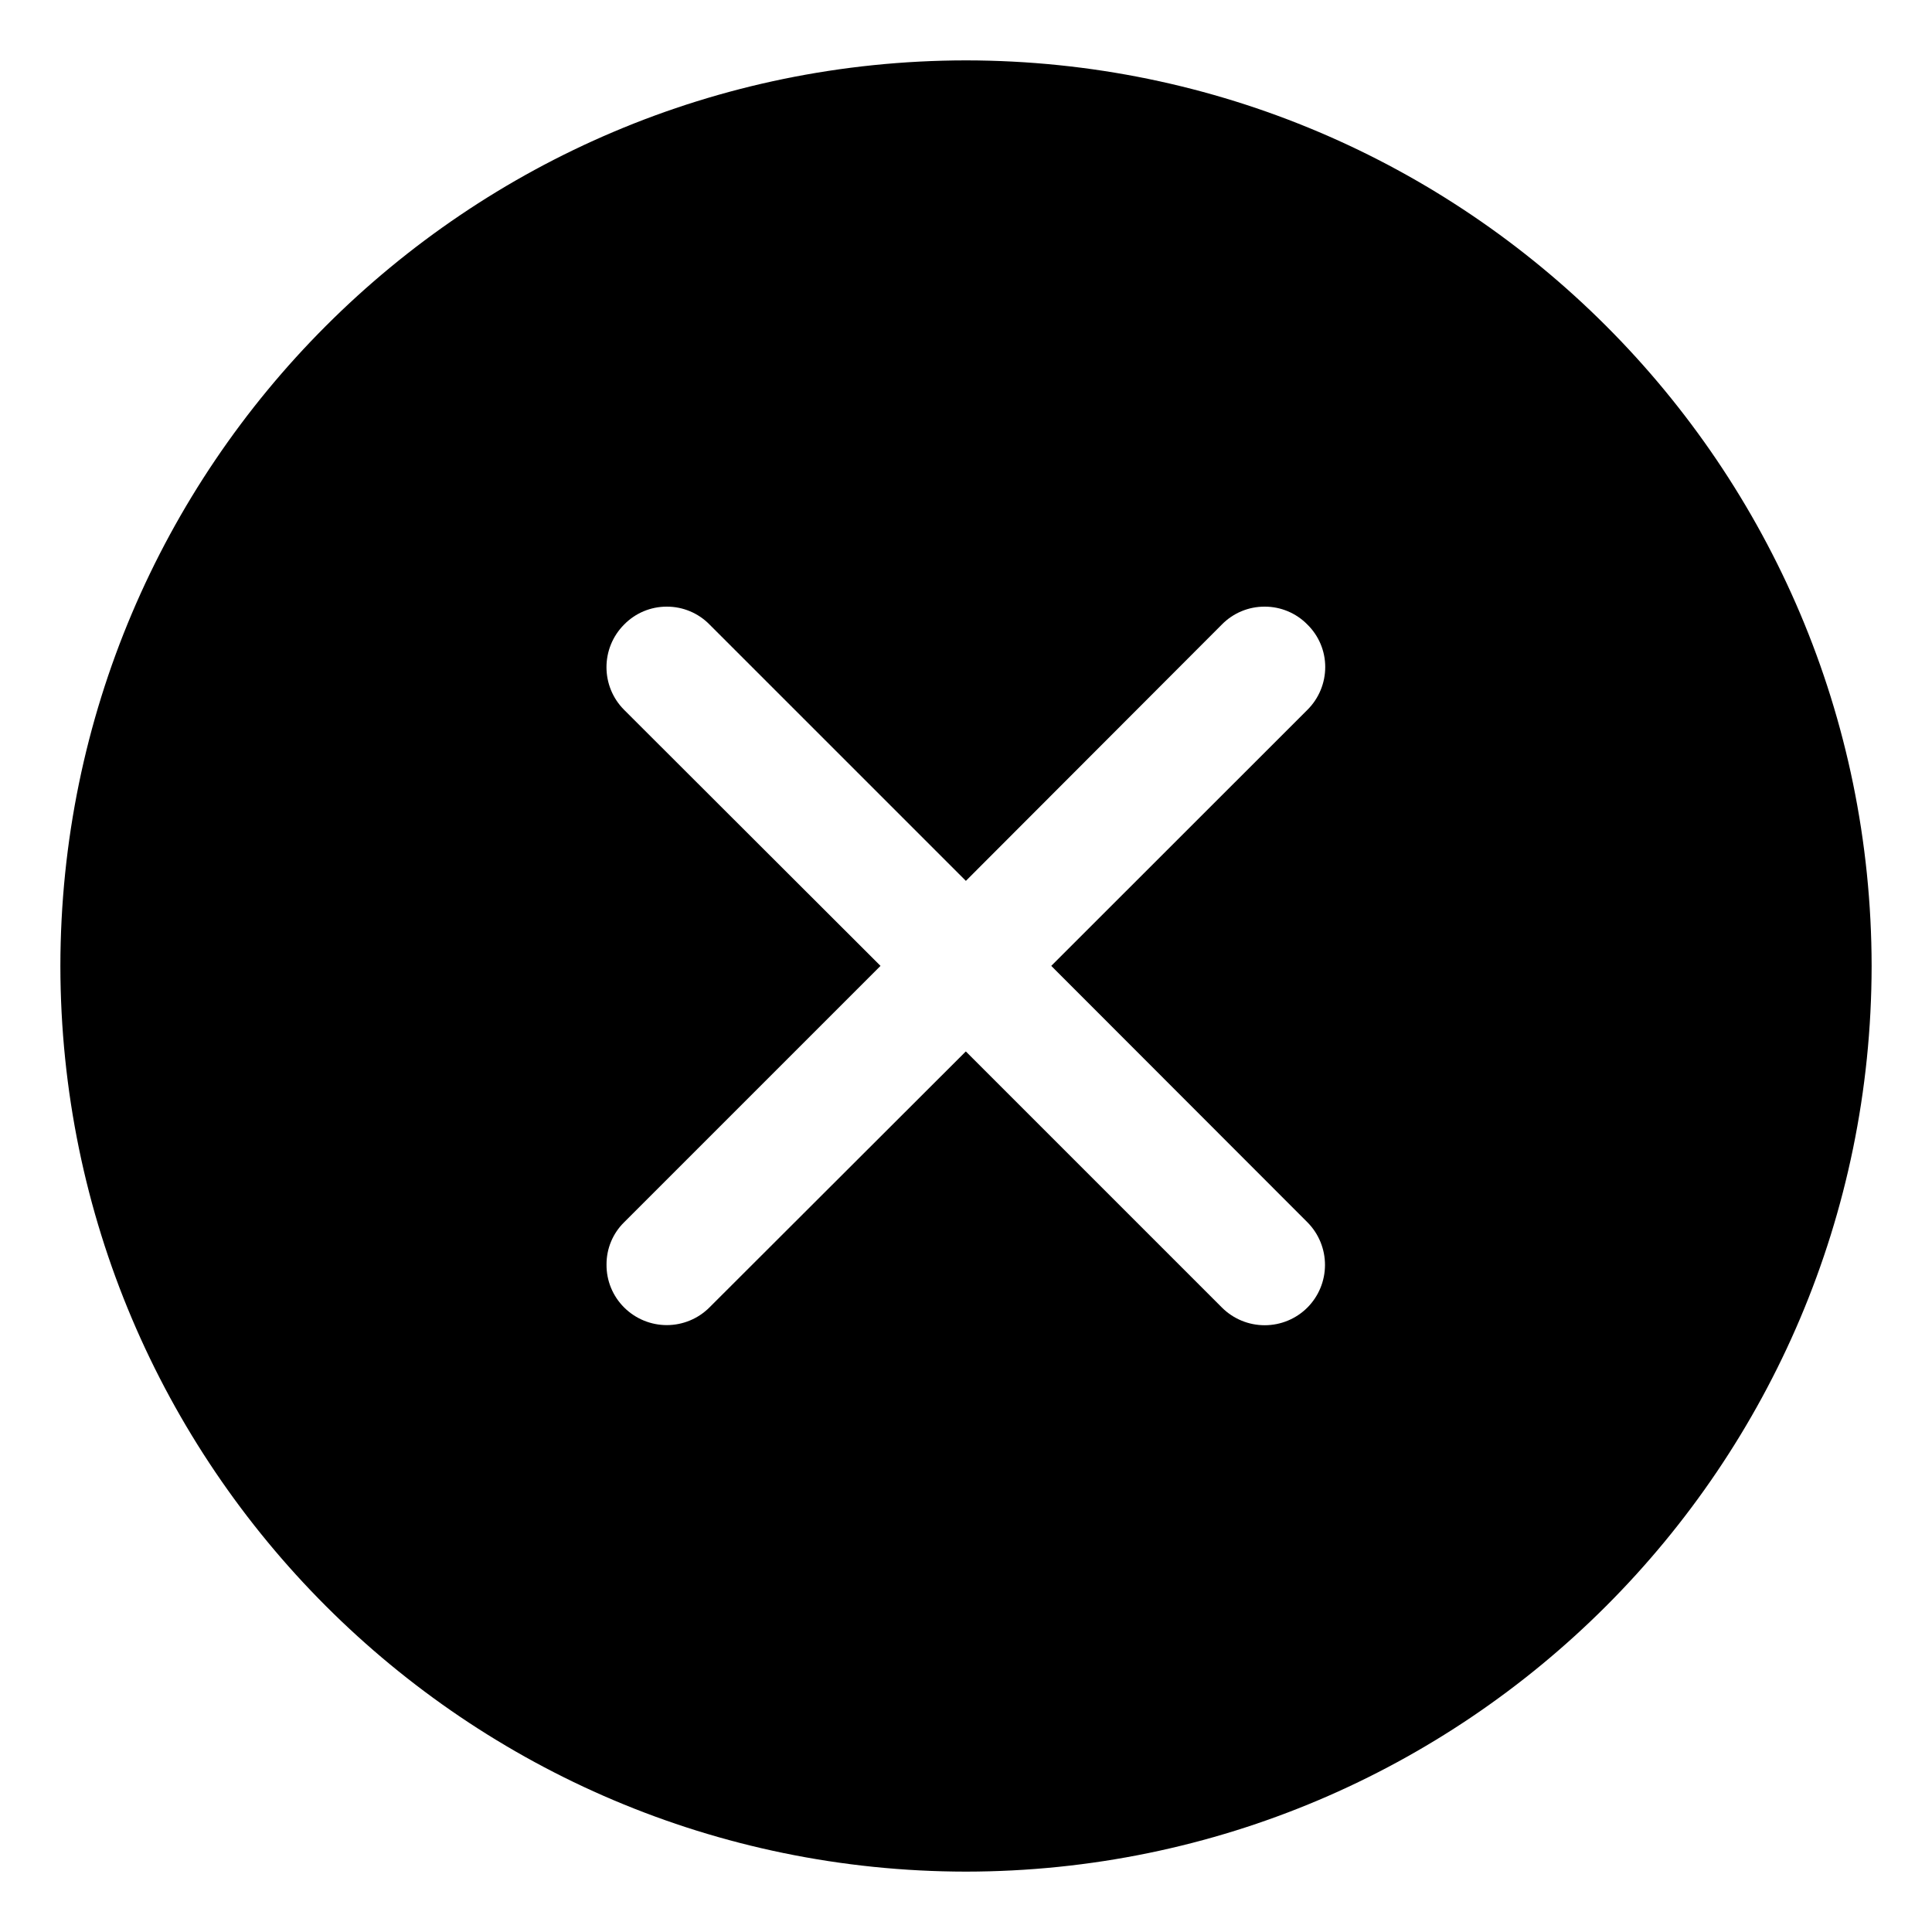
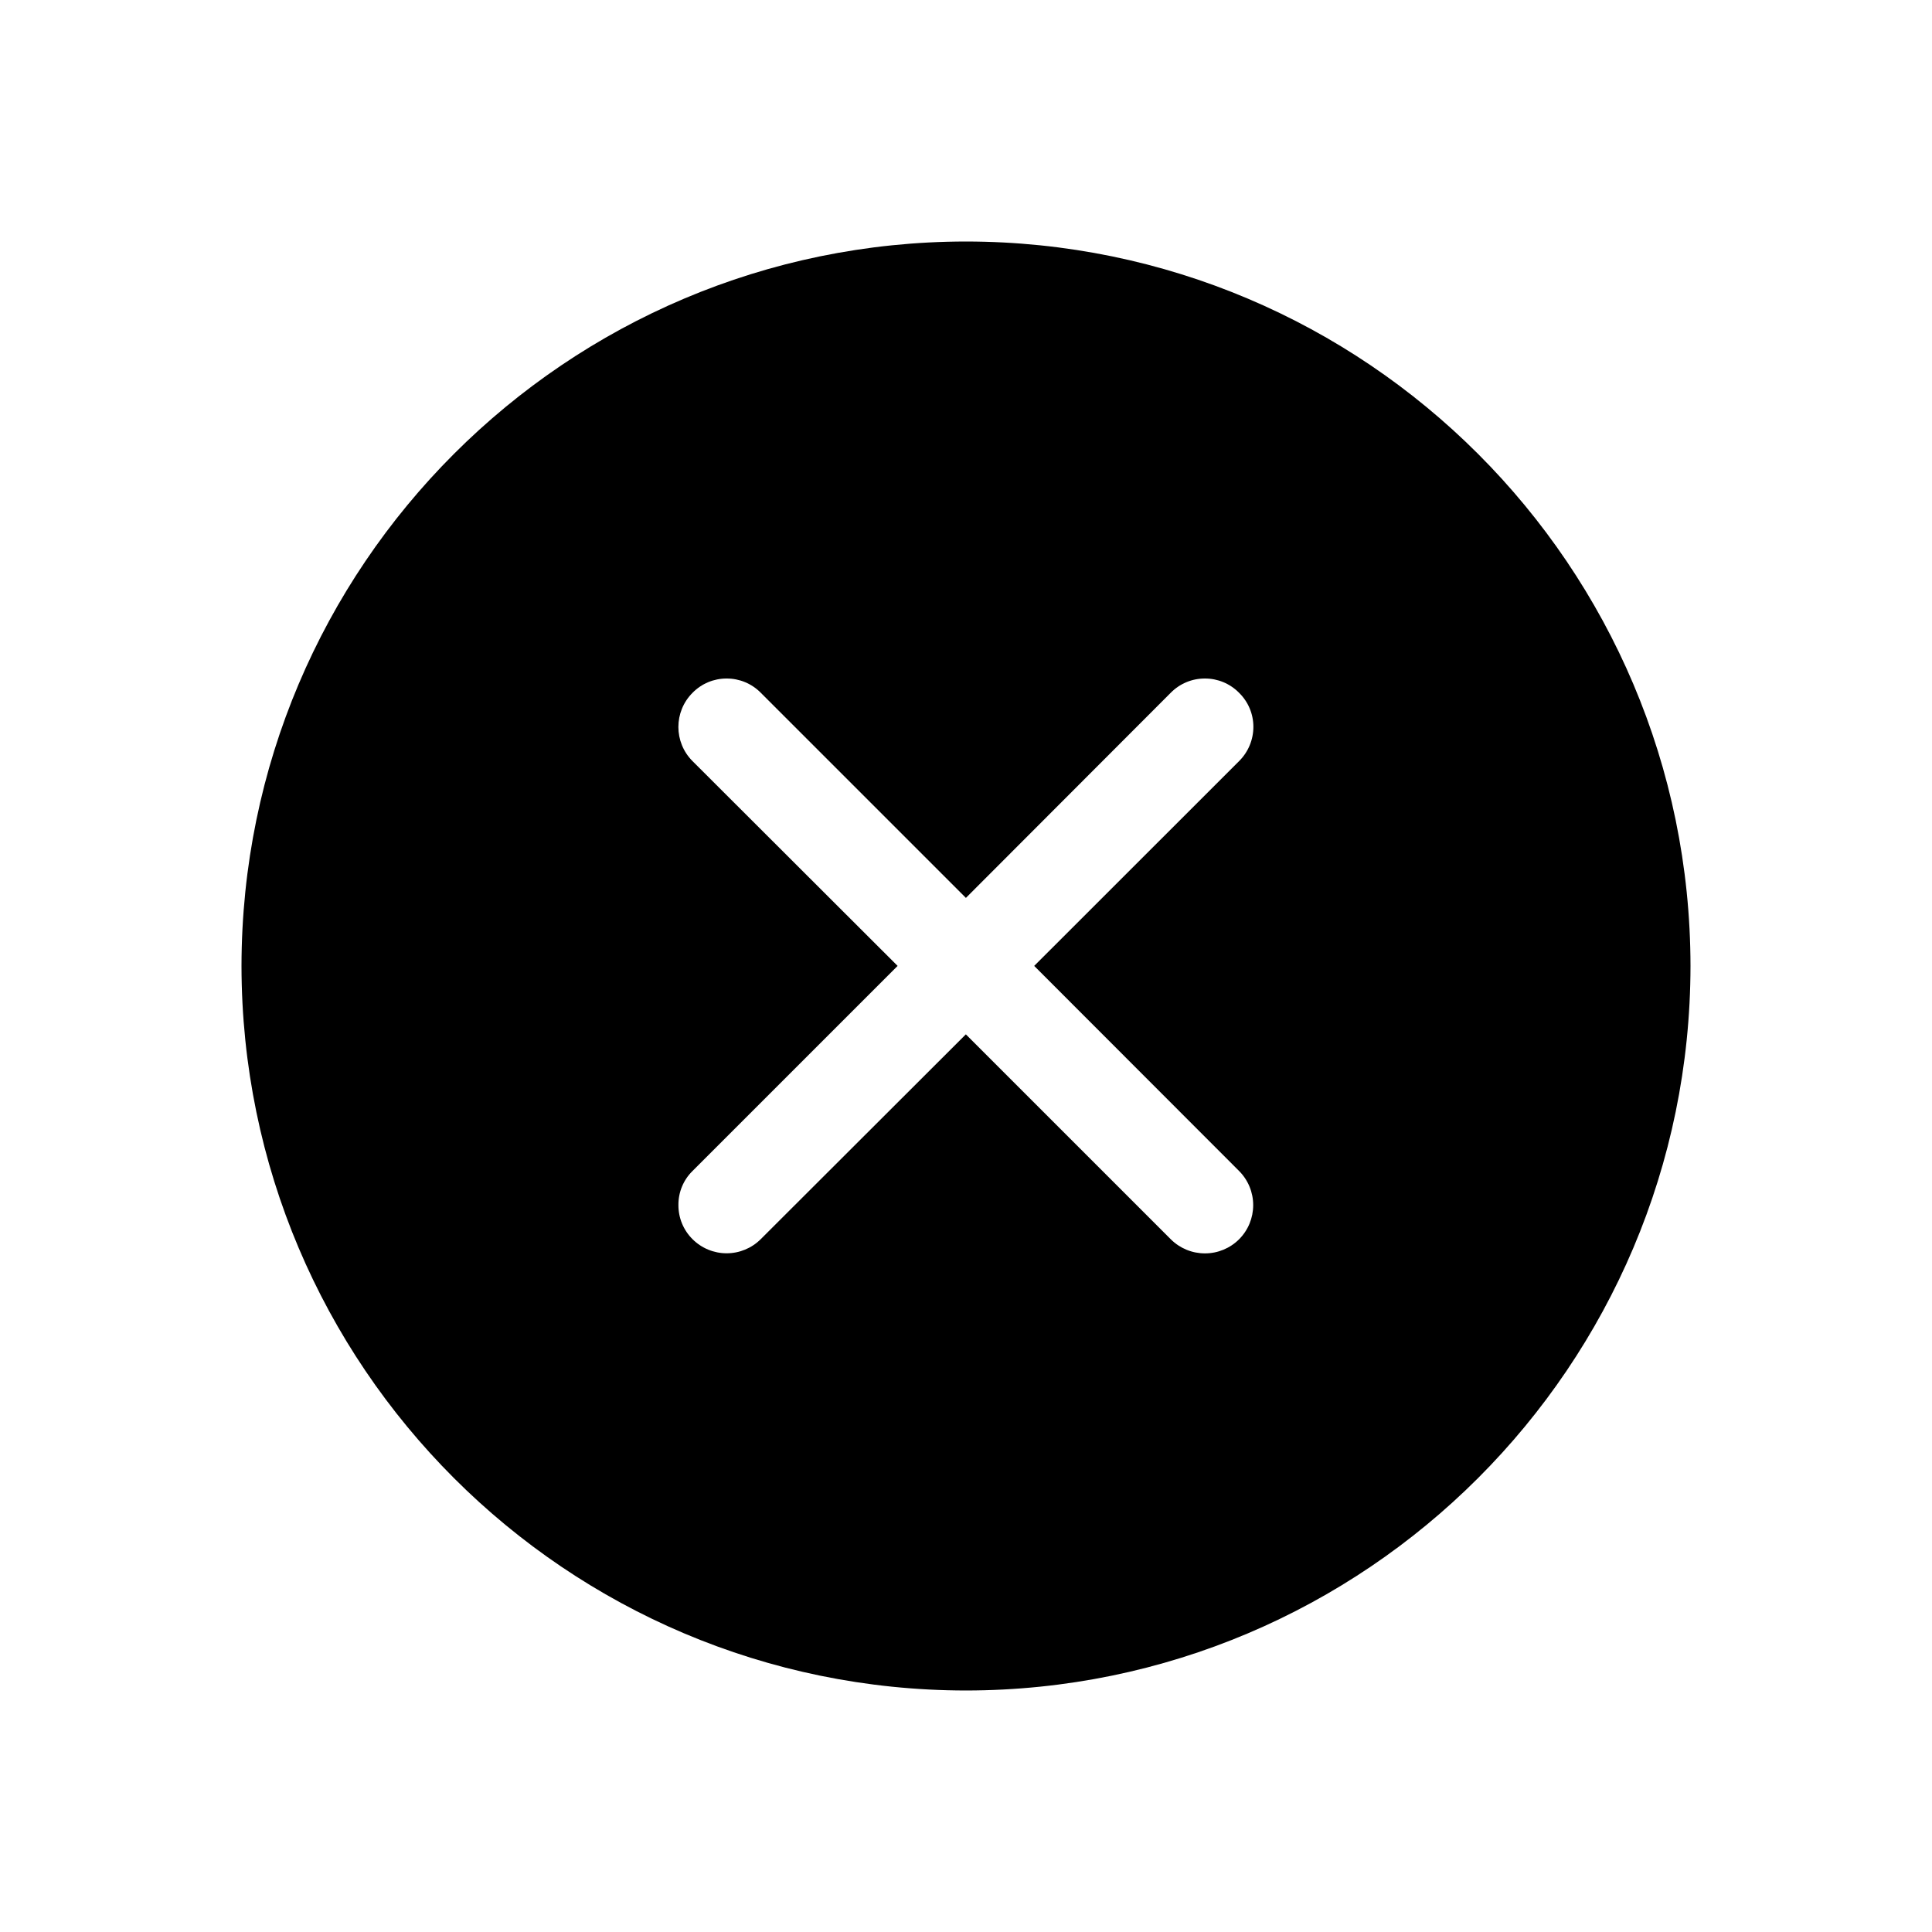
- <svg xmlns="http://www.w3.org/2000/svg" viewBox="0 0 1024 1024">
-   <path d="M512 992A480.512 480.512 0 0 1 32 512 480.512 480.512 0 0 1 512 32a480.512 480.512 0 0 1 480 480 480.512 480.512 0 0 1-480 480zm0-434.624l135.68 135.68a32 32 0 0 0 22.72 9.344 32 32 0 0 0 22.528-9.344 32 32 0 0 0 9.344-22.592 32 32 0 0 0-9.344-22.656L557.184 511.936l135.744-135.68a32 32 0 0 0 9.472-22.784 31.488 31.488 0 0 0-9.472-22.464 31.552 31.552 0 0 0-22.656-9.472 31.552 31.552 0 0 0-22.656 9.472L511.936 466.88 376.064 331.008a31.552 31.552 0 0 0-22.656-9.472 31.488 31.488 0 0 0-22.592 9.472 32 32 0 0 0 0 45.248l135.872 135.68-135.872 135.872a31.168 31.168 0 0 0-9.344 22.464 31.616 31.616 0 0 0 9.344 22.72 32 32 0 0 0 22.656 9.344A32 32 0 0 0 376 692.992l135.872-135.68z" fill="#000000" />
+ <svg xmlns="http://www.w3.org/2000/svg" viewBox="-128 -128 1280 1280">
+   <path fill="#000000" d="M512 992A480.512 480.512 0 0 1 32 512 480.512 480.512 0 0 1 512 32a480.512 480.512 0 0 1 480 480 480.512 480.512 0 0 1-480 480zm0-434.624l135.68 135.68a32 32 0 0 0 22.72 9.344 32 32 0 0 0 22.528-9.344 32 32 0 0 0 9.344-22.592 32 32 0 0 0-9.344-22.656L557.184 511.936l135.744-135.68a32 32 0 0 0 9.472-22.784 31.488 31.488 0 0 0-9.472-22.464 31.552 31.552 0 0 0-22.656-9.472 31.552 31.552 0 0 0-22.656 9.472L511.936 466.88 376.064 331.008a31.552 31.552 0 0 0-22.656-9.472 31.488 31.488 0 0 0-22.592 9.472 32 32 0 0 0 0 45.248l135.872 135.68-135.872 135.872a31.168 31.168 0 0 0-9.344 22.464 31.616 31.616 0 0 0 9.344 22.72 32 32 0 0 0 22.656 9.344A32 32 0 0 0 376 692.992l135.872-135.68z" />
</svg>
